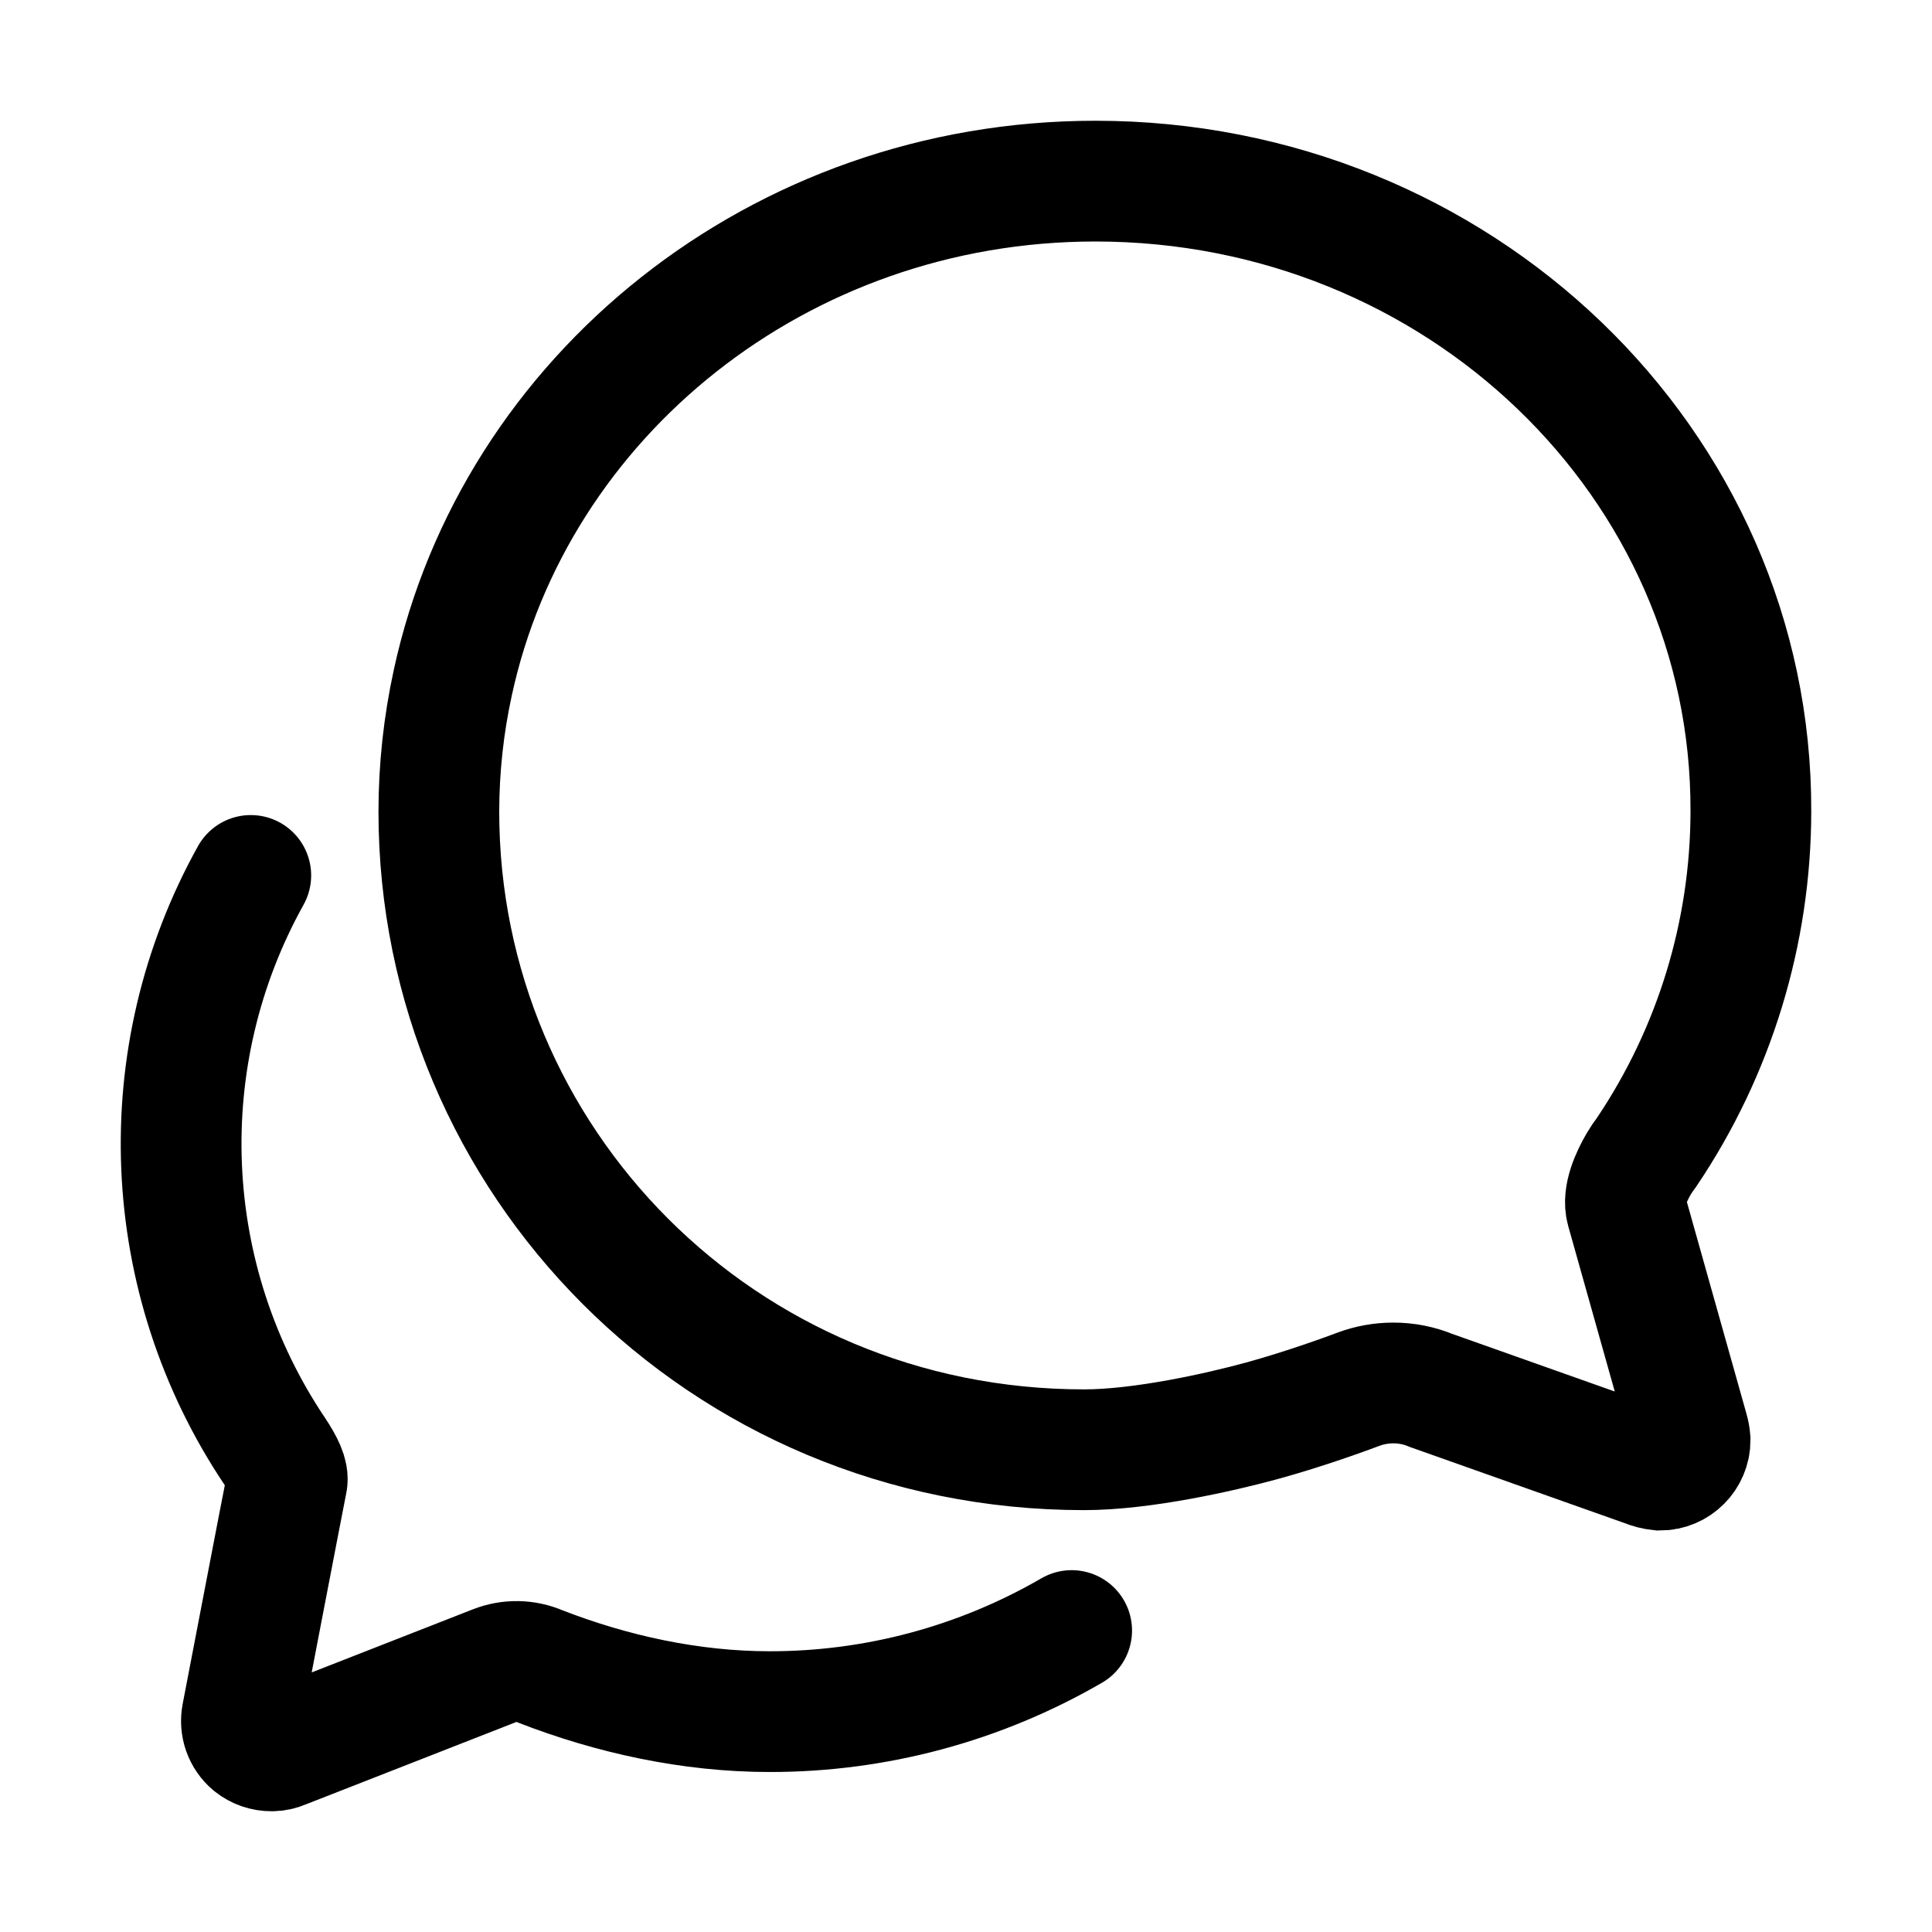
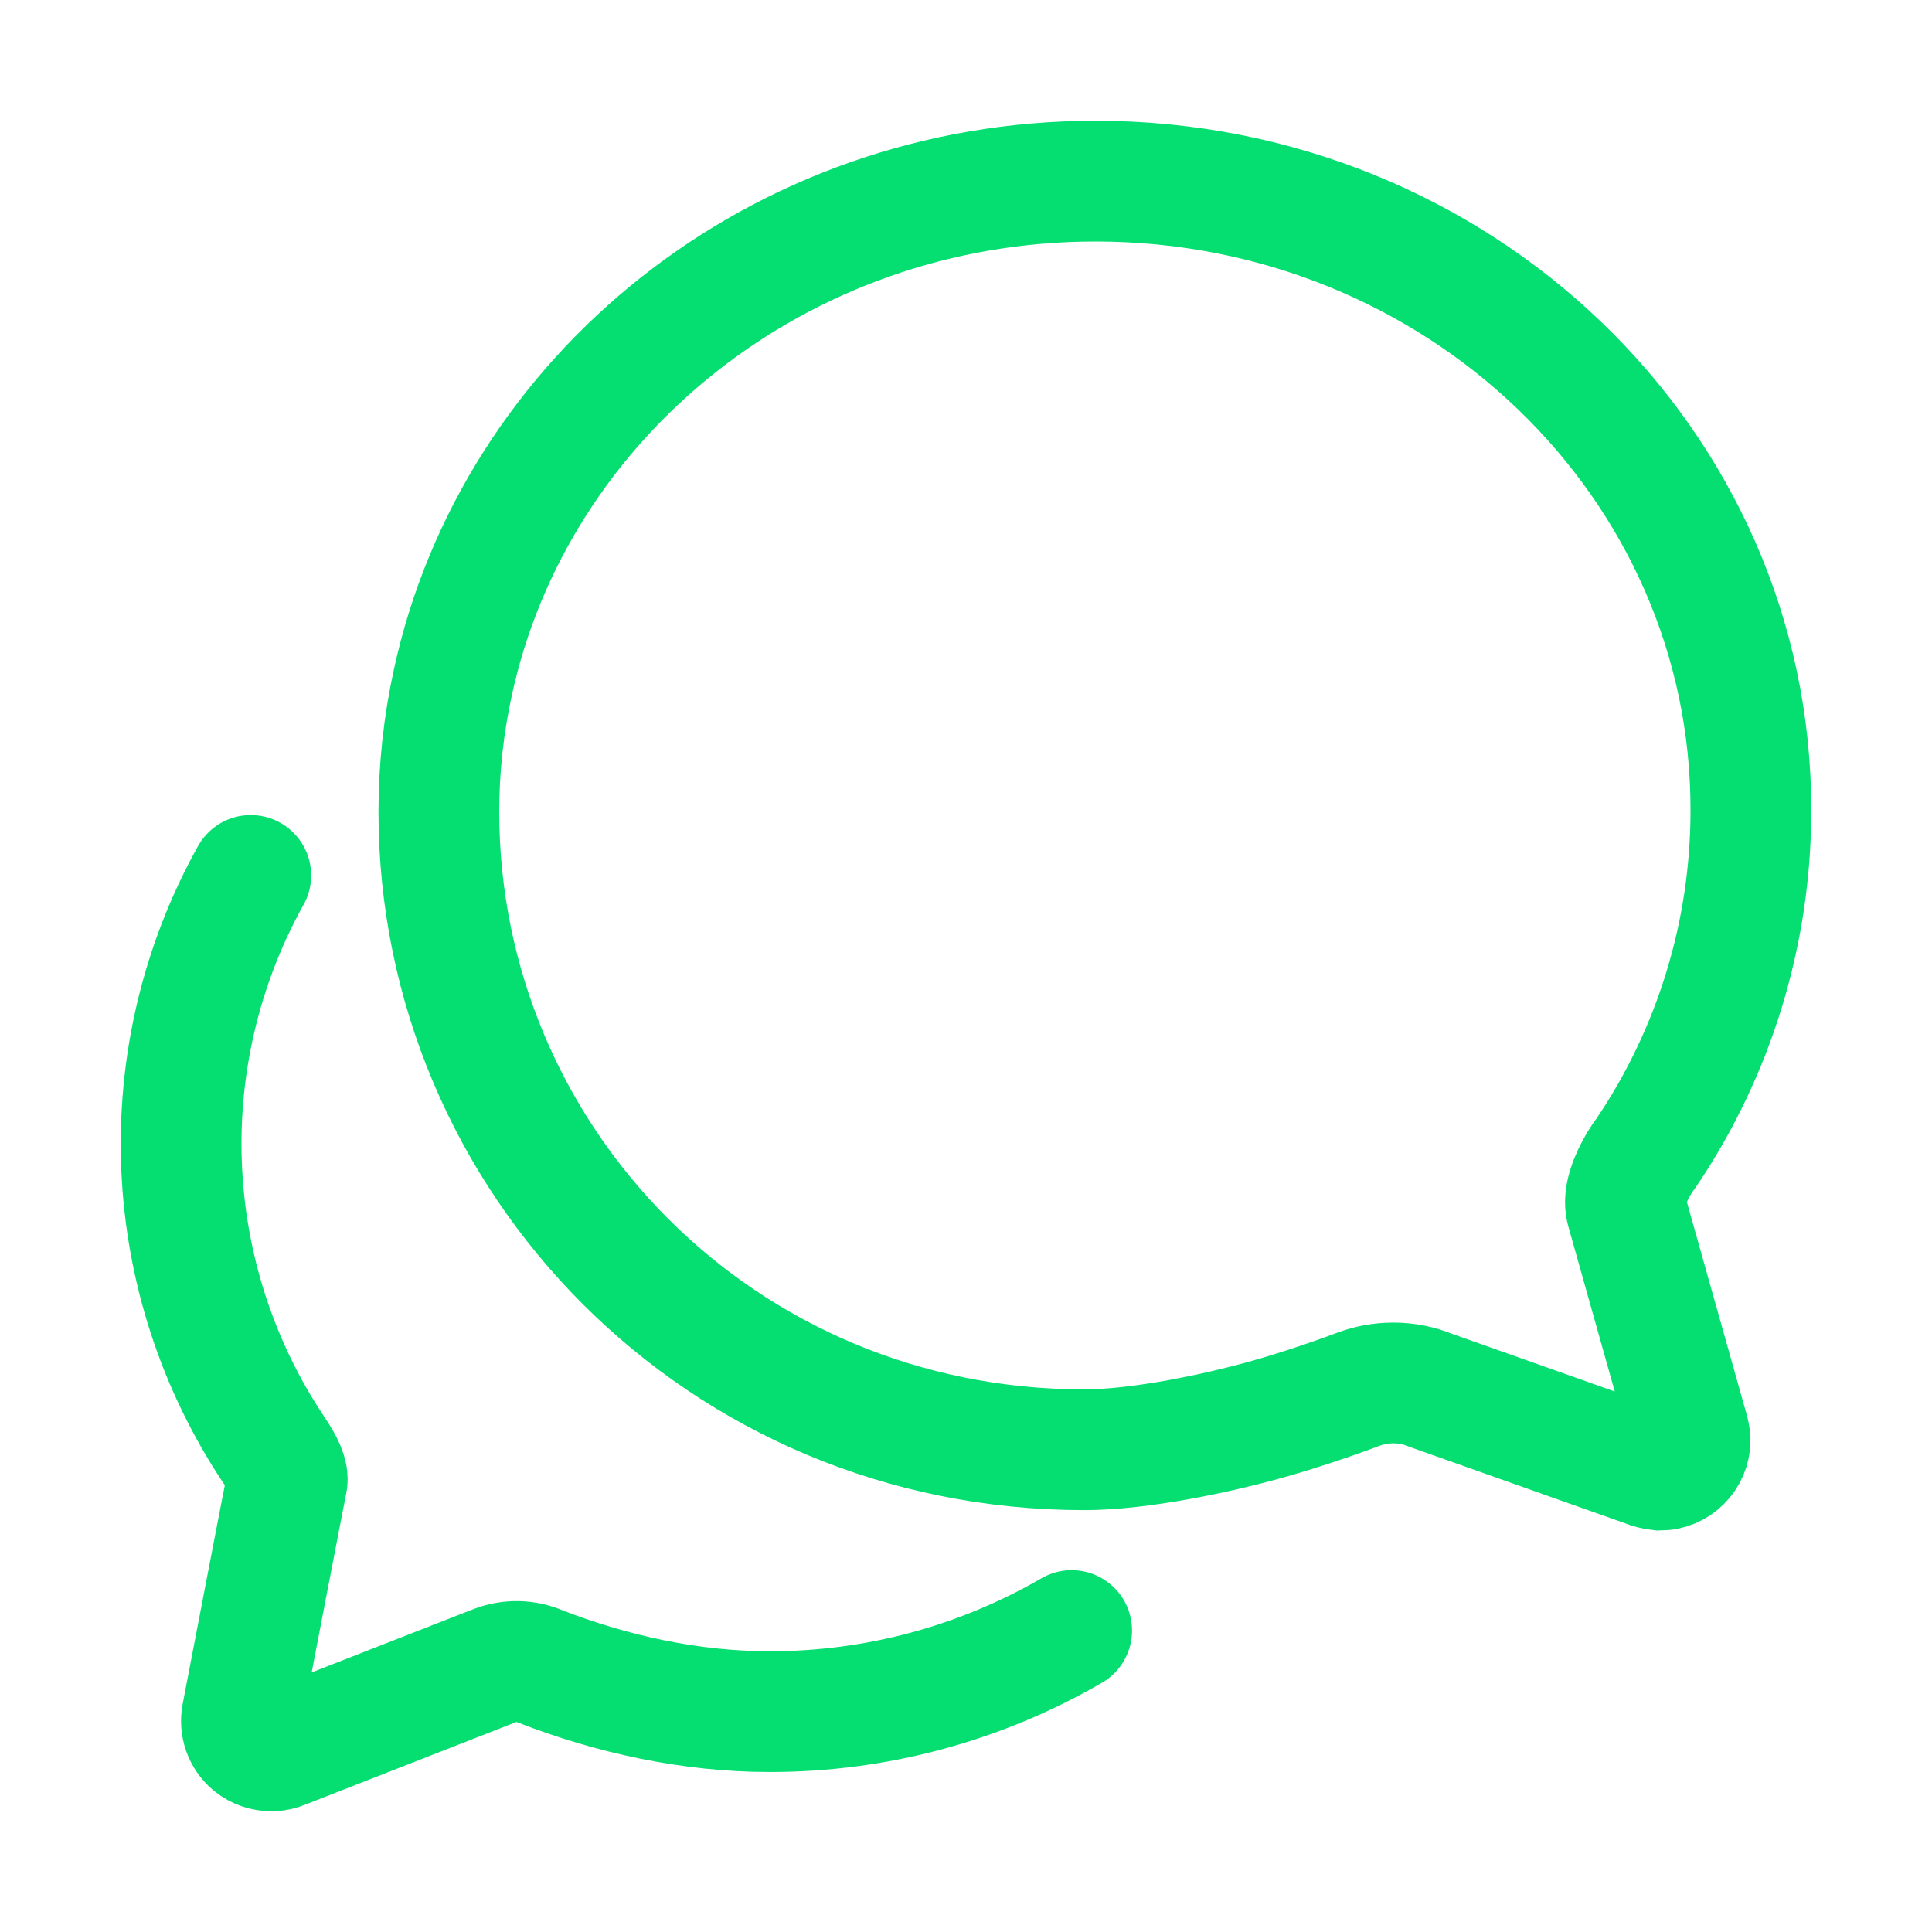
<svg xmlns="http://www.w3.org/2000/svg" class="ionicon" viewBox="0 0 512 512">
-   <path d="M431 320.6c-1-3.6 1.2-8.6 3.3-12.2a33.68 33.68 0 012.1-3.1A162 162 0 00464 215c.3-92.2-77.5-167-173.7-167-83.9 0-153.9 57.1-170.3 132.9a160.7 160.7 0 00-3.7 34.2c0 92.3 74.8 169.1 171 169.1 15.3 0 35.9-4.6 47.2-7.7s22.5-7.2 25.4-8.3a26.44 26.44 0 019.3-1.7 26 26 0 0110.1 2l56.7 20.1a13.52 13.52 0 003.9 1 8 8 0 008-8 12.85 12.85 0 00-.5-2.7z" fill="none" stroke="currentColor" stroke-linecap="round" stroke-miterlimit="10" stroke-width="32" />
-   <path d="M66.46 232a146.23 146.23 0 006.39 152.67c2.31 3.49 3.61 6.19 3.21 8s-11.93 61.87-11.93 61.87a8 8 0 002.71 7.68A8.17 8.17 0 0072 464a7.26 7.26 0 002.91-.6l56.21-22a15.7 15.7 0 0112 .2c18.94 7.38 39.88 12 60.83 12A159.21 159.21 0 00284 432.11" fill="none" stroke="currentColor" stroke-linecap="round" stroke-miterlimit="10" stroke-width="32" />
+   <path d="M431 320.6c-1-3.6 1.2-8.6 3.3-12.2a33.68 33.68 0 012.1-3.1A162 162 0 00464 215c.3-92.2-77.5-167-173.7-167-83.9 0-153.9 57.1-170.3 132.9a160.7 160.7 0 00-3.7 34.2c0 92.3 74.8 169.1 171 169.1 15.3 0 35.9-4.6 47.2-7.7s22.5-7.2 25.4-8.3a26.44 26.44 0 019.3-1.7 26 26 0 0110.1 2l56.7 20.1a13.52 13.52 0 003.9 1 8 8 0 008-8 12.85 12.85 0 00-.5-2.7z" fill="none" stroke="#05df72" stroke-linecap="round" stroke-miterlimit="10" stroke-width="32" />
+   <path d="M66.46 232a146.23 146.23 0 006.39 152.67c2.31 3.49 3.61 6.19 3.21 8s-11.93 61.87-11.93 61.87a8 8 0 002.71 7.68A8.17 8.17 0 0072 464a7.26 7.26 0 002.91-.6l56.21-22a15.7 15.7 0 0112 .2c18.94 7.38 39.88 12 60.83 12A159.21 159.21 0 00284 432.11" fill="none" stroke="#05df72" stroke-linecap="round" stroke-miterlimit="10" stroke-width="32" />
</svg>
